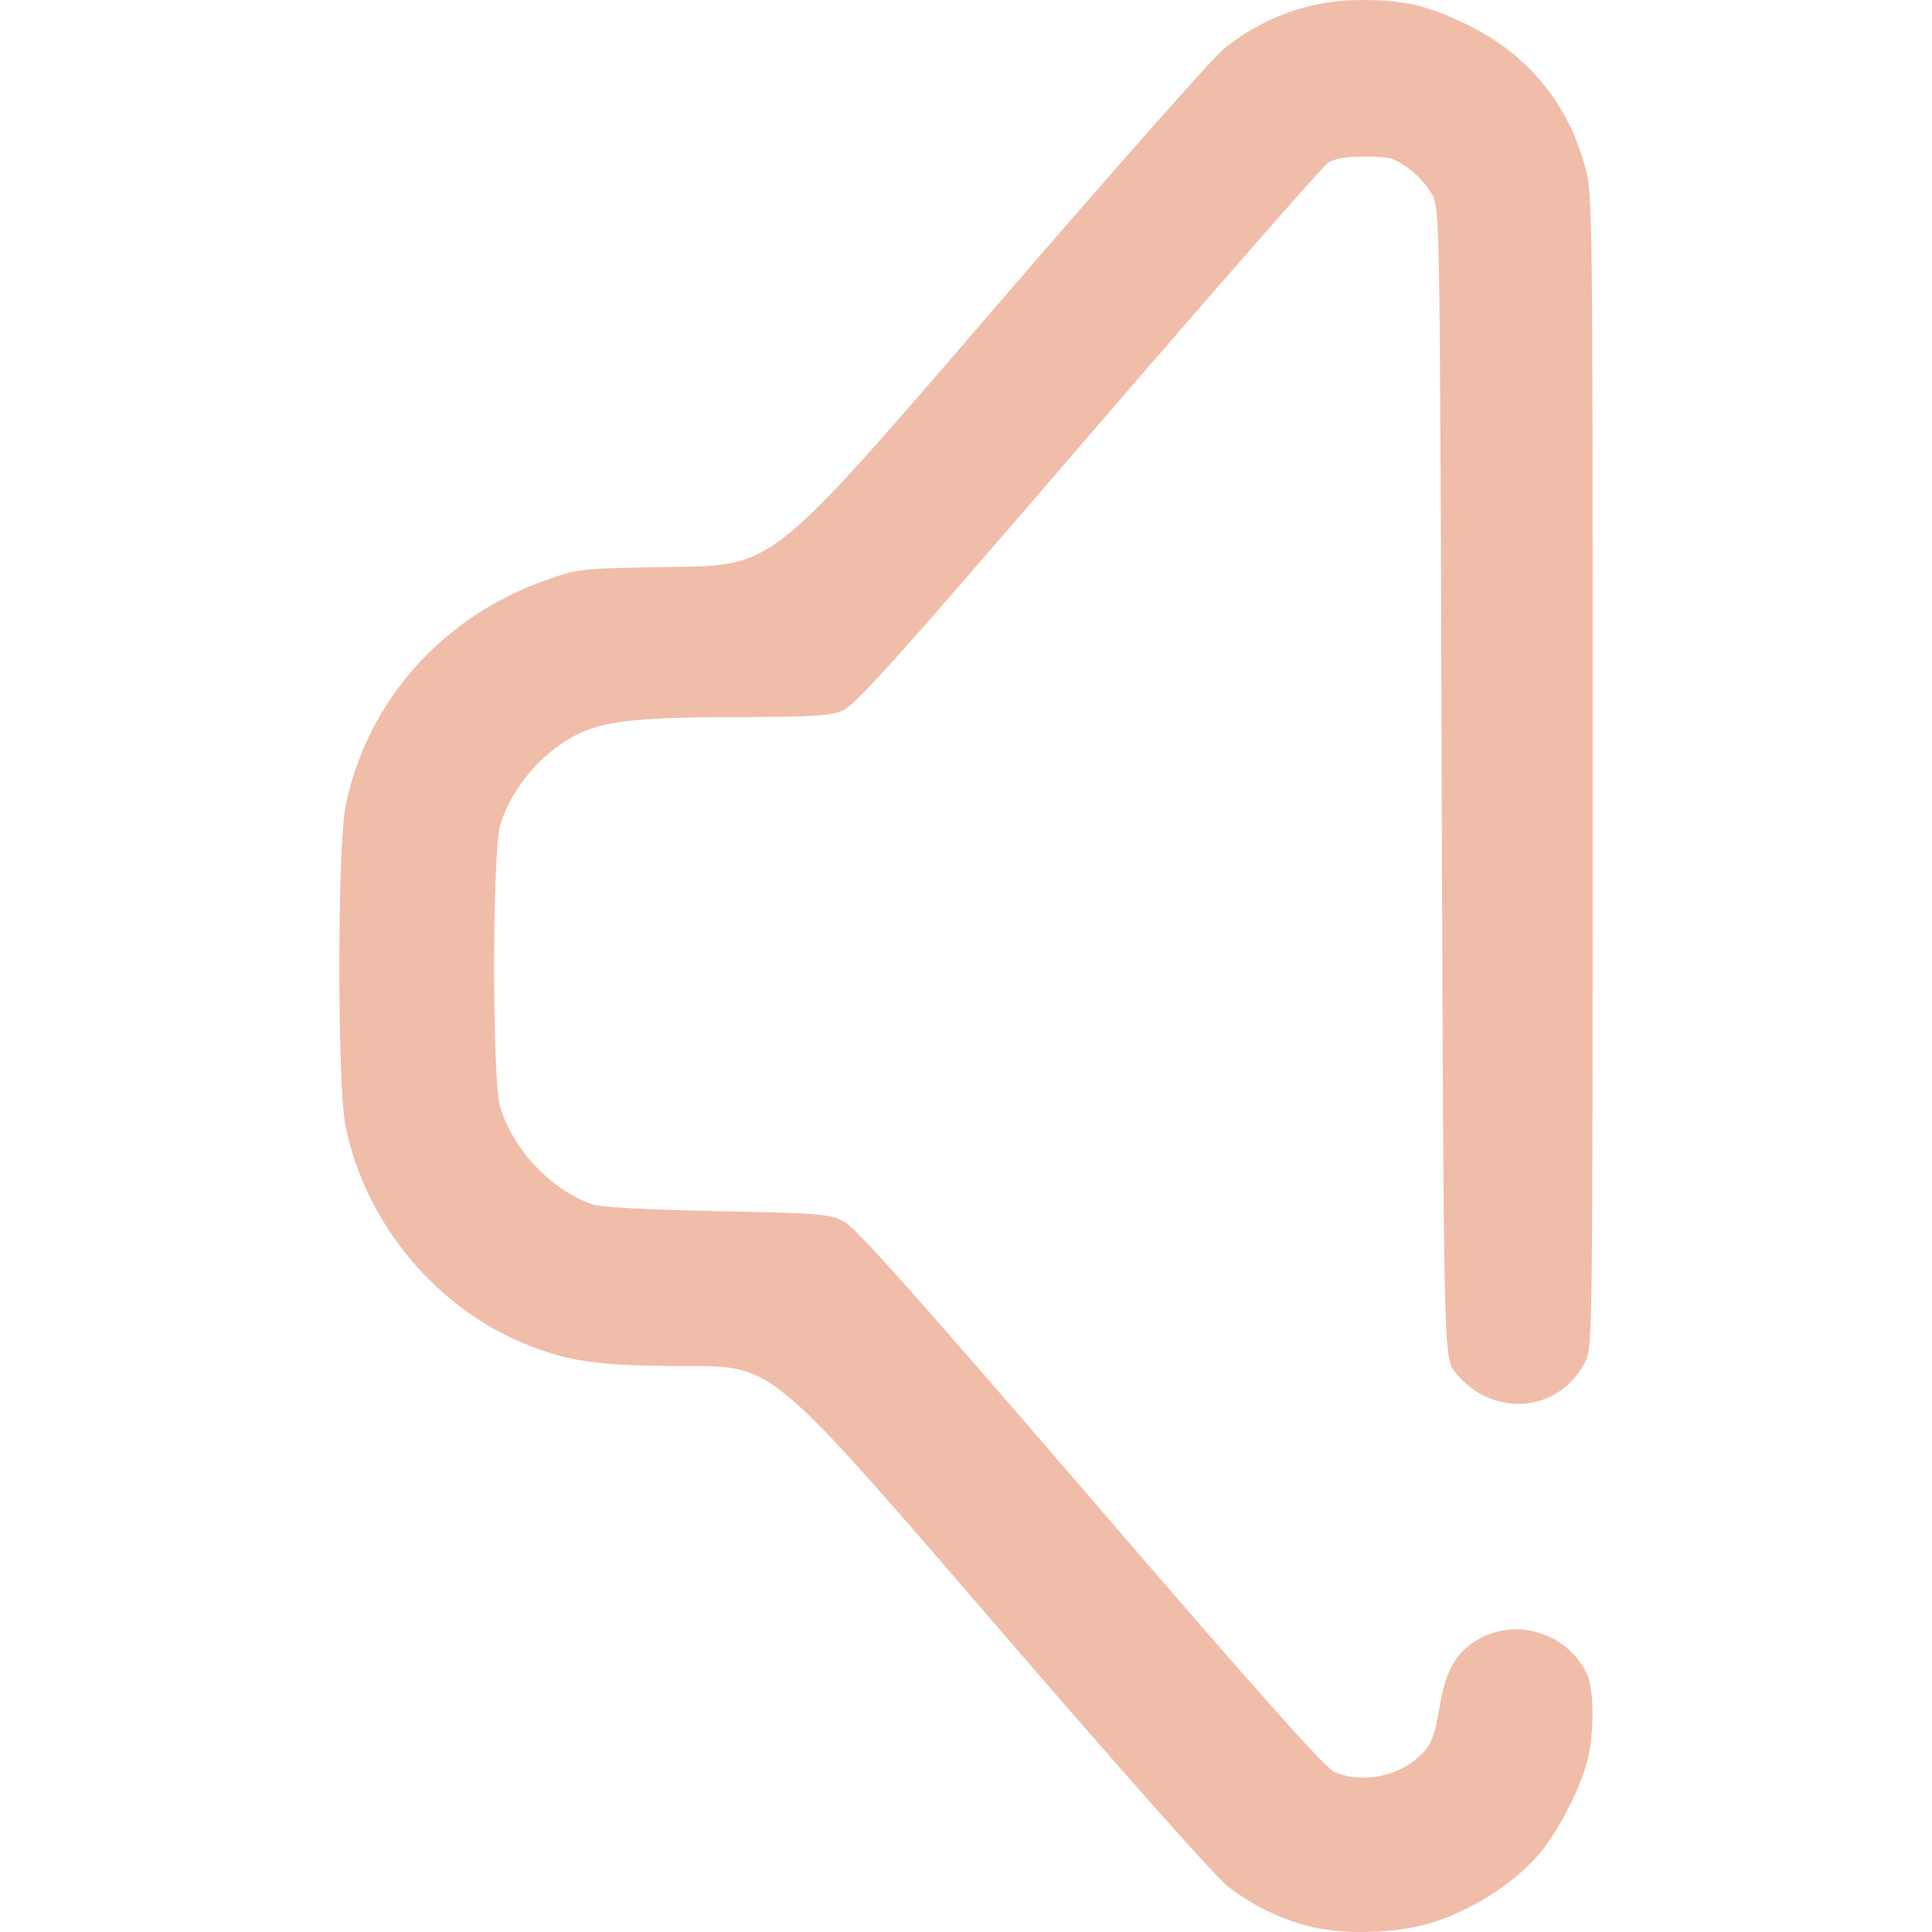
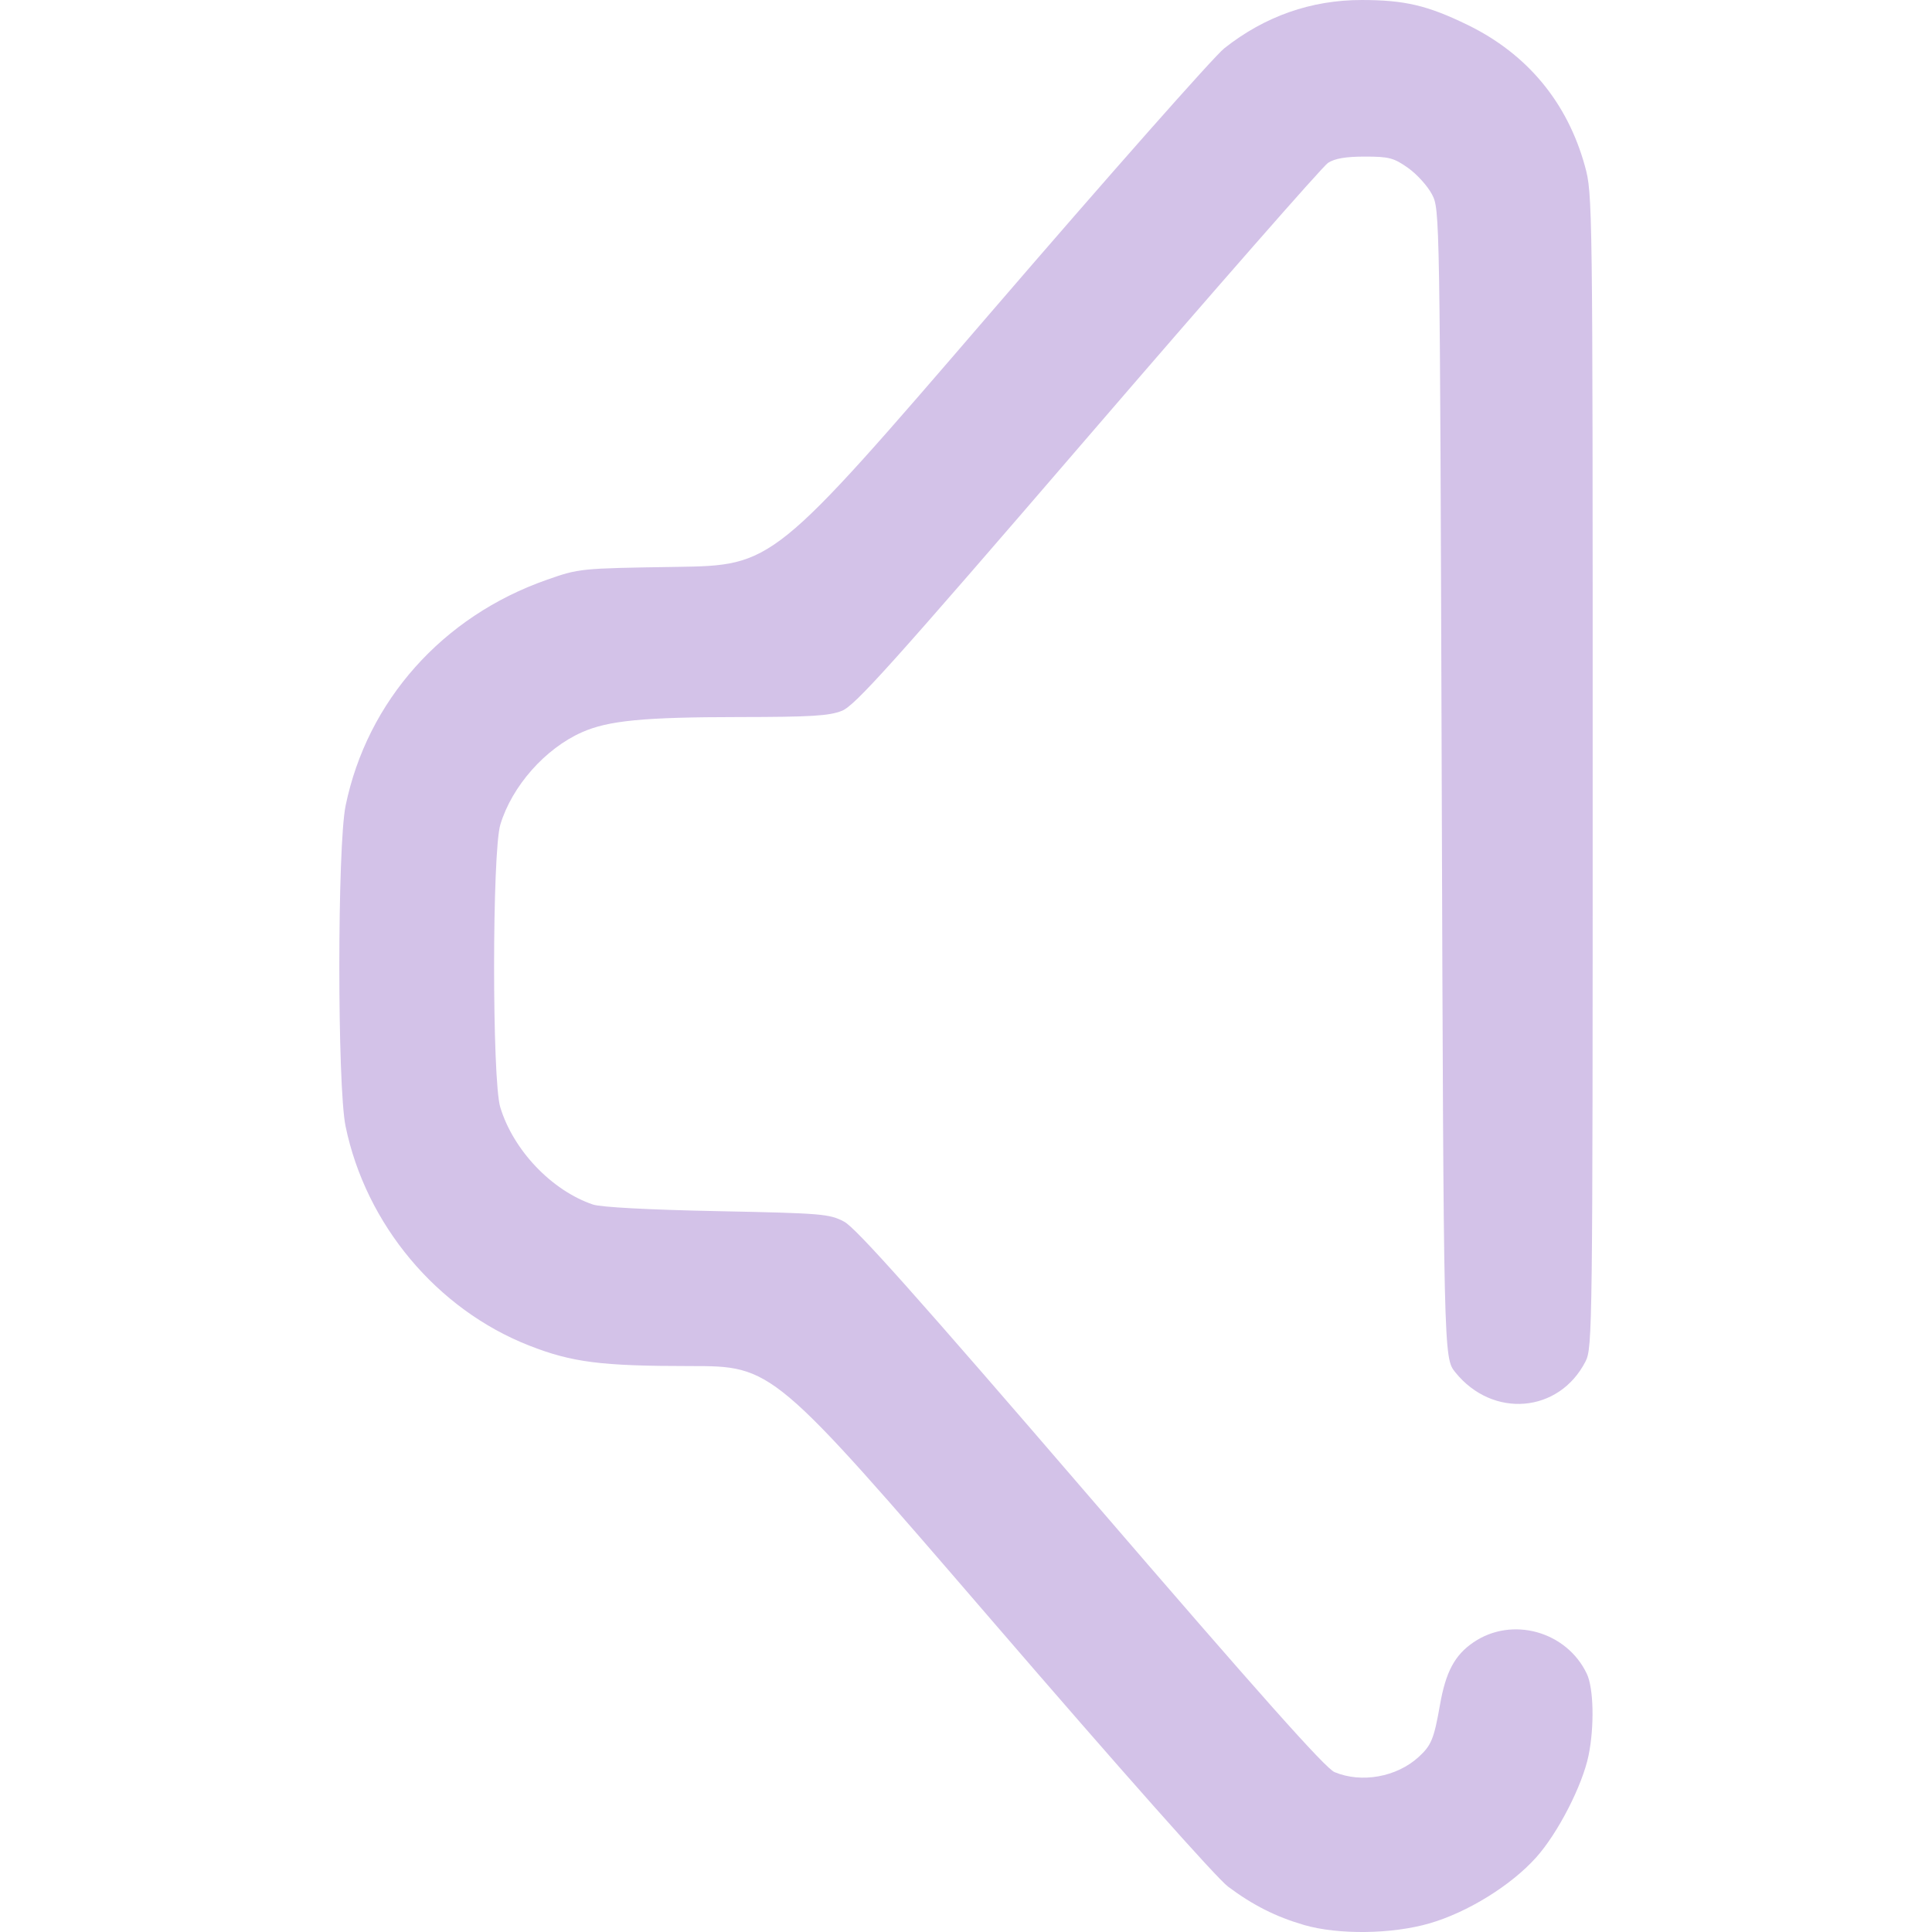
<svg xmlns="http://www.w3.org/2000/svg" xmlns:xlink="http://www.w3.org/1999/xlink" width="512" height="512" viewBox="0 0 135.467 135.467" version="1.1" id="svg1" xml:space="preserve">
  <defs id="defs1">
    <linearGradient id="linearGradient4">
-       <stop style="stop-color:#f0bda9;stop-opacity:1;" offset="0" id="stop4" />
-       <stop style="stop-color:#f0bda9;stop-opacity:1" offset="1" id="stop5" />
+       <stop style="stop-color:#d3c2e8;stop-opacity:1;" offset="0" id="stop4" />
+       <stop style="stop-color:#d3c2e8;stop-opacity:1" offset="1" id="stop5" />
    </linearGradient>
    <linearGradient xlink:href="#linearGradient4" id="linearGradient5" x1="33.295" y1="187.422" x2="108.519" y2="187.422" gradientUnits="userSpaceOnUse" gradientTransform="translate(12.46154,-68.79808)" />
  </defs>
  <g id="layer1" transform="matrix(0.9375449,0,0,0.9375449,-19.07431,-47.32768)">
    <path style="fill:url(#linearGradient5);fill-opacity:1" d="m 117.868,194.445 c -2.107,-0.614 -3.813,-1.474 -5.672,-2.861 -0.866,-0.646 -7.93,-8.606 -17.753,-20.006 -16.315,-18.932 -16.315,-18.932 -22.492,-18.932 -6.651,0 -8.825,-0.277 -12.026,-1.531 -6.901,-2.704 -12.217,-9.053 -13.735,-16.4 -0.625,-3.024 -0.622,-20.959 0.004,-23.988 1.617,-7.831 7.243,-14.148 15.032,-16.879 2.446,-0.858 2.479,-0.861 9.695,-0.971 7.24,-0.11 7.24,-0.11 23.408,-18.89 8.892,-10.329 16.804,-19.282 17.581,-19.897 3.027,-2.392 6.486,-3.609 10.264,-3.609 3.215,0 4.93,0.402 7.922,1.858 4.455,2.167 7.463,5.783 8.78,10.555 0.577,2.09 0.583,2.534 0.583,45.237 0,41.836 -0.016,43.158 -0.537,44.173 -1.982,3.865 -6.944,4.277 -9.737,0.809 -0.873,-1.084 -0.873,-1.084 -1.015,-44.027 -0.141,-42.868 -0.142,-42.944 -0.731,-44.071 -0.324,-0.621 -1.129,-1.51 -1.788,-1.976 -1.064,-0.752 -1.427,-0.847 -3.233,-0.847 -1.427,0 -2.25,0.141 -2.755,0.472 -0.396,0.26 -8.477,9.481 -17.958,20.493 -14.671,17.04 -17.409,20.089 -18.393,20.483 -0.953,0.381 -2.305,0.463 -7.712,0.468 -7.12,0.006 -9.751,0.26 -11.724,1.133 -2.755,1.219 -5.237,4.024 -6.11,6.905 -0.62,2.046 -0.626,19.103 -0.007,21.143 0.977,3.22 3.847,6.232 6.934,7.277 0.591,0.2 4.186,0.391 9.29,0.494 7.85,0.158 8.392,0.203 9.493,0.786 0.882,0.467 5.389,5.522 18.451,20.696 12.657,14.703 17.536,20.183 18.226,20.472 2.013,0.841 4.639,0.372 6.278,-1.121 0.961,-0.876 1.159,-1.355 1.606,-3.902 0.436,-2.479 1.104,-3.728 2.505,-4.683 2.882,-1.965 6.97,-0.829 8.481,2.356 0.511,1.076 0.57,3.95 0.127,6.108 -0.462,2.247 -2.293,5.81 -3.916,7.62 -1.885,2.103 -5.129,4.109 -7.984,4.936 -2.805,0.812 -6.826,0.863 -9.383,0.118 z" id="path3" />
  </g>
</svg>
